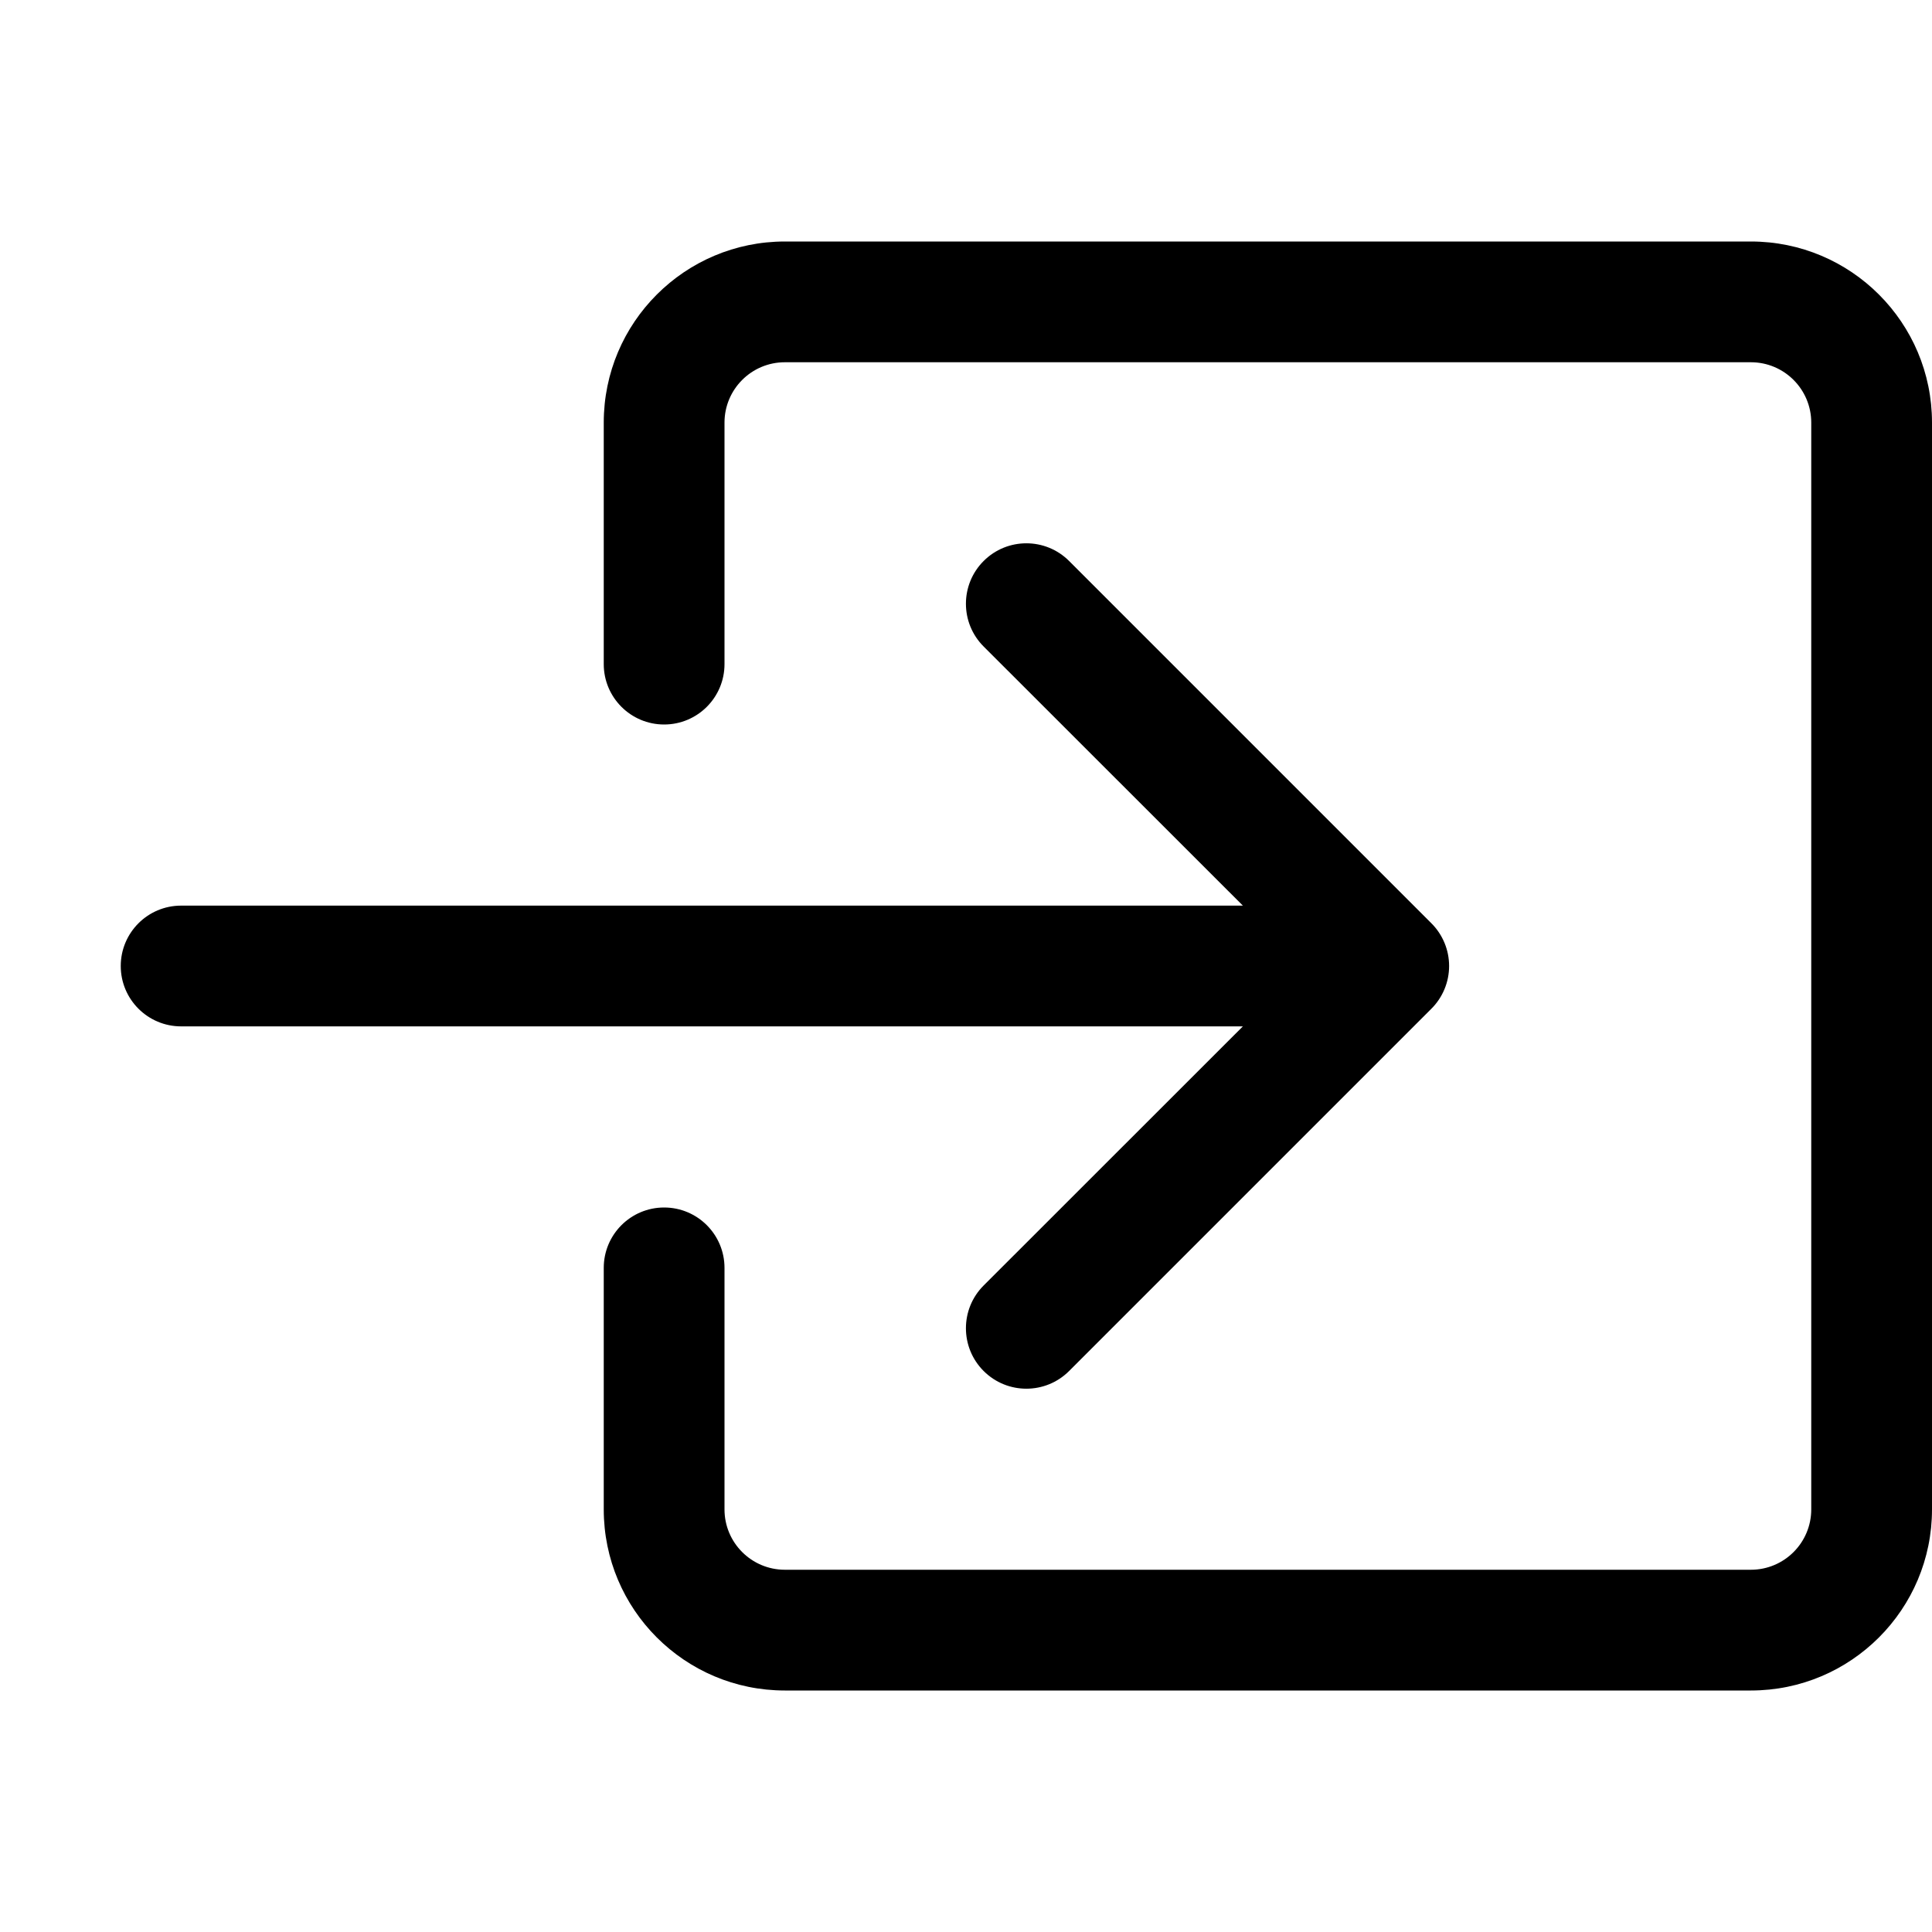
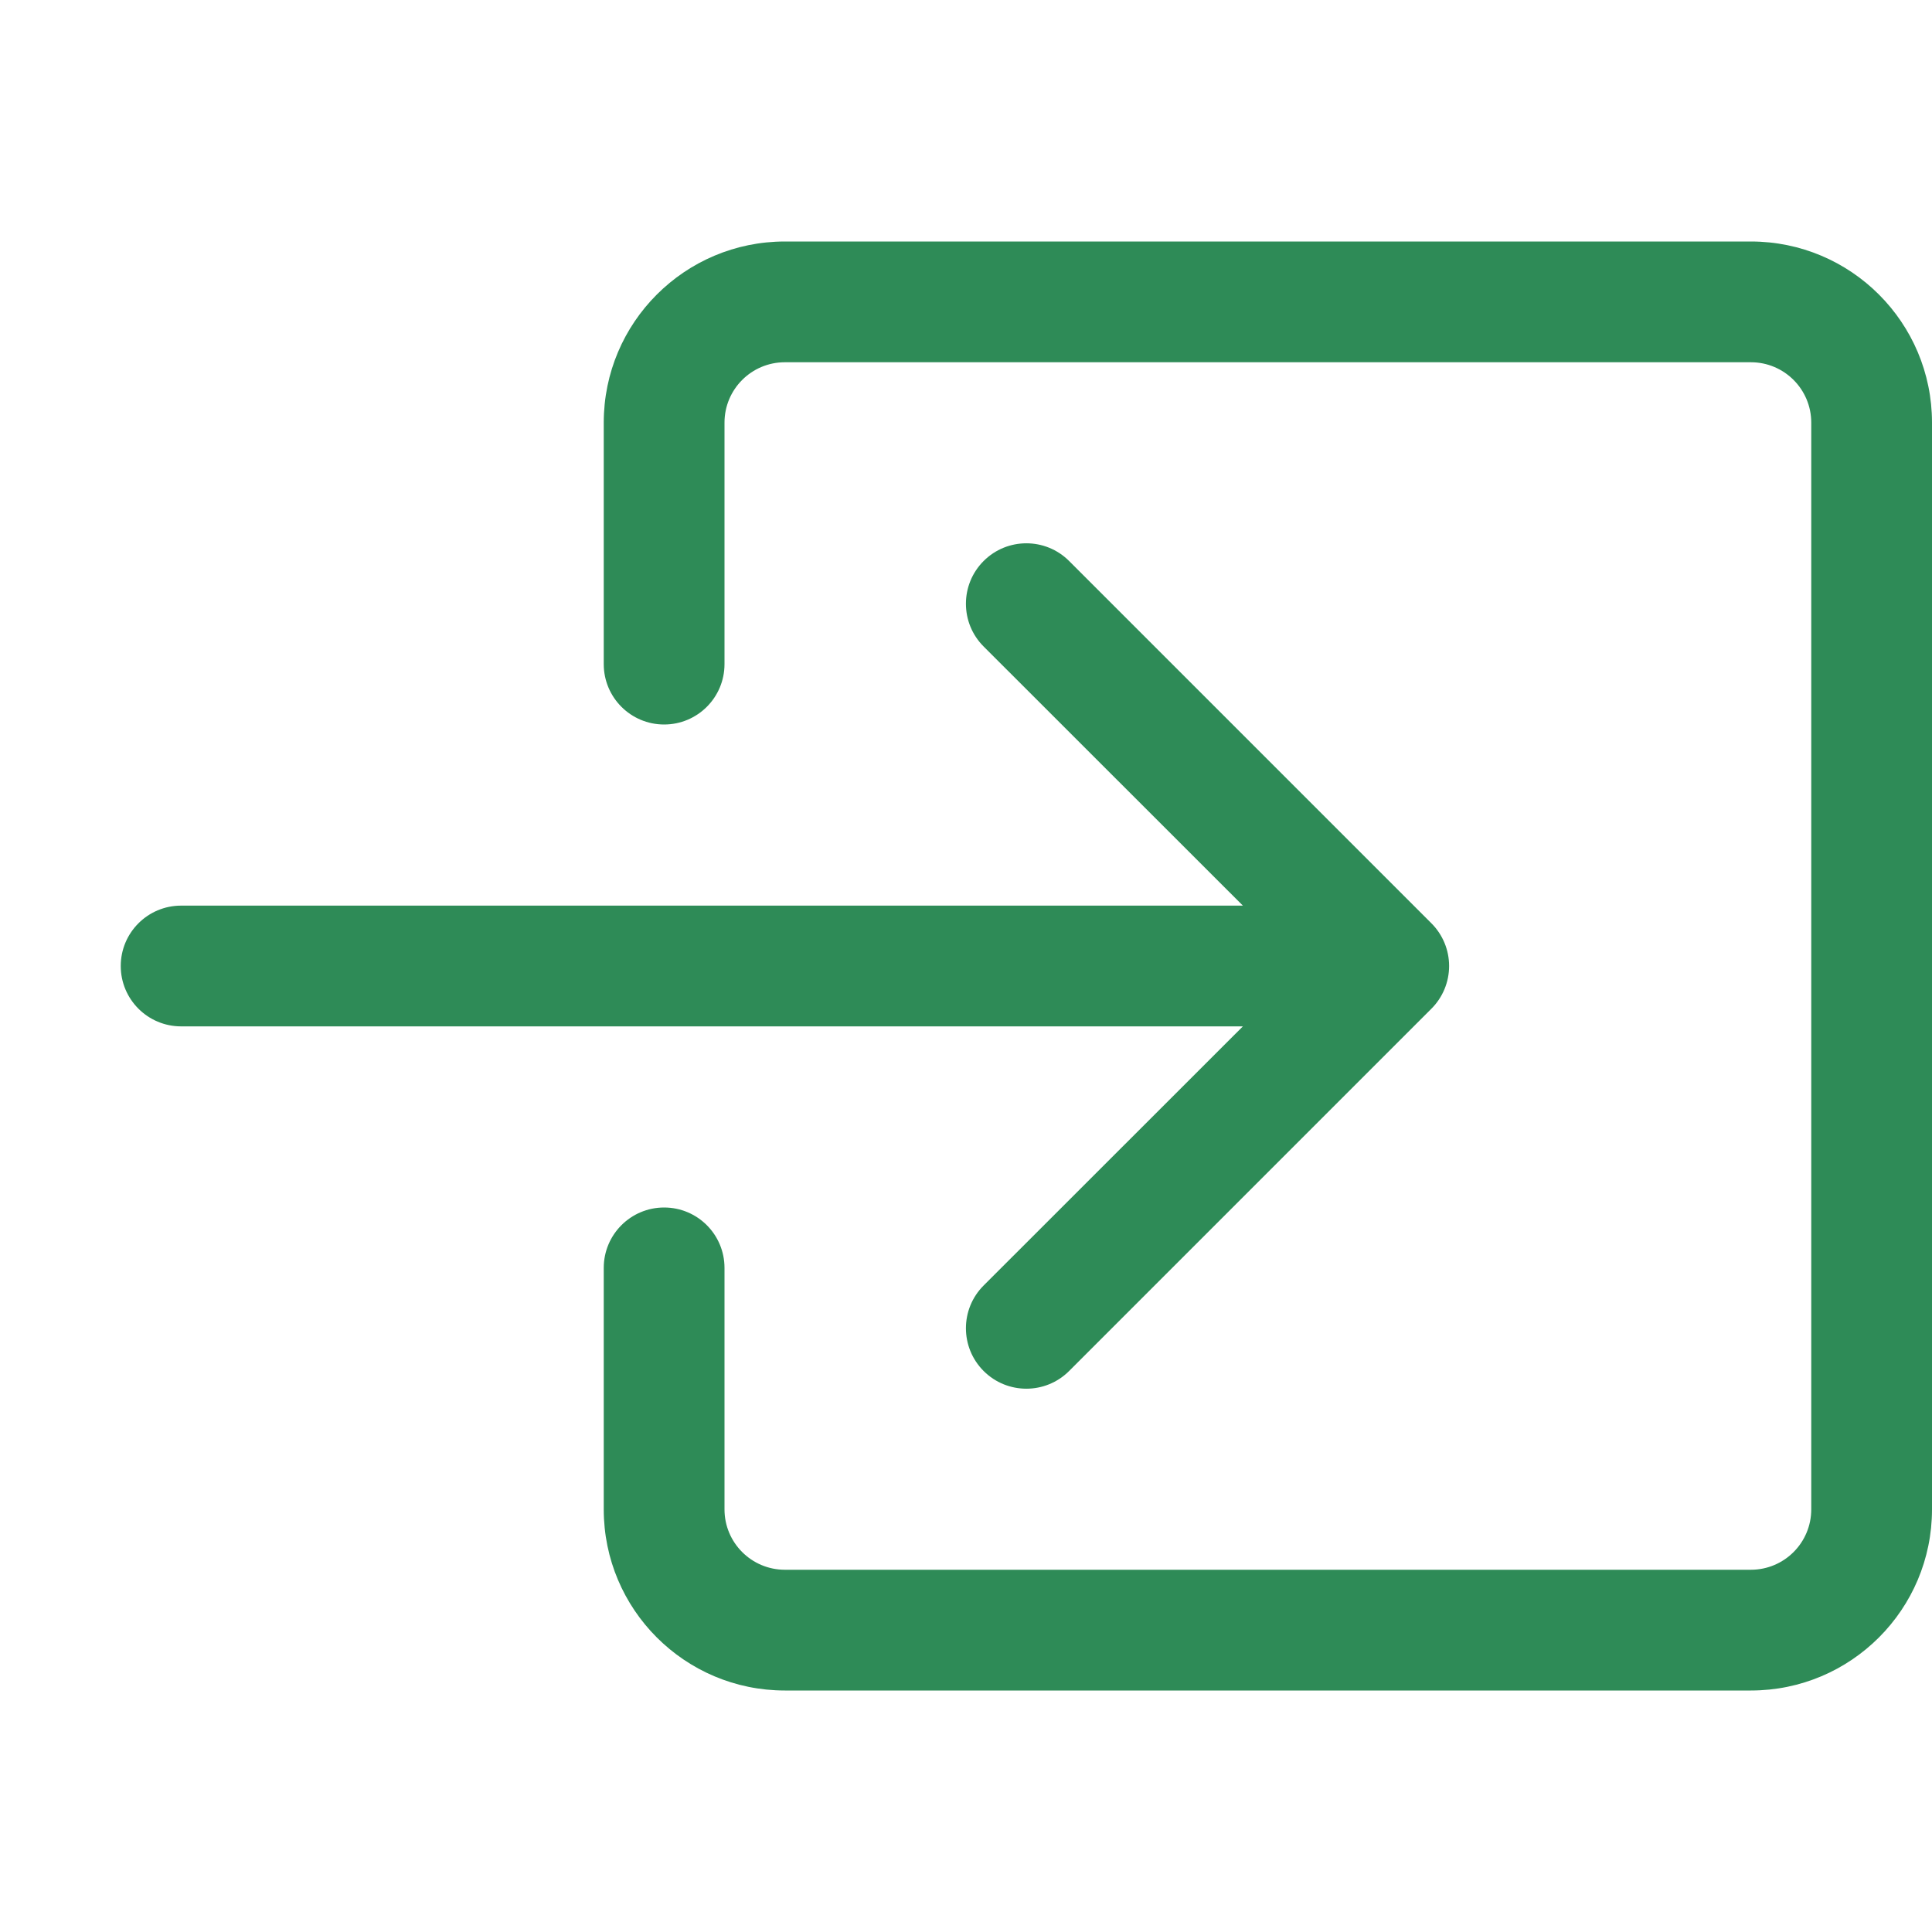
- <svg xmlns="http://www.w3.org/2000/svg" width="16" height="16" fill="currentColor" class="bi bi-box-arrow-in-right" viewBox="0 0 16 16">
+ <svg xmlns="http://www.w3.org/2000/svg" width="21" height="21" fill="SeaGreen" class="bi bi-box-arrow-in-right" viewBox="0 0 16 16">
  <path fill-rule="evenodd" d="M6 3.5a.5.5 0 0 1 .5-.5h8a.5.5 0 0 1 .5.5v9a.5.5 0 0 1-.5.5h-8a.5.5 0 0 1-.5-.5v-2a.5.5 0 0 0-1 0v2A1.5 1.5 0 0 0 6.5 14h8a1.5 1.5 0 0 0 1.5-1.5v-9A1.5 1.5 0 0 0 14.5 2h-8A1.5 1.5 0 0 0 5 3.5v2a.5.5 0 0 0 1 0v-2z" />
  <path fill-rule="evenodd" d="M11.854 8.354a.5.5 0 0 0 0-.708l-3-3a.5.5 0 1 0-.708.708L10.293 7.5H1.5a.5.5 0 0 0 0 1h8.793l-2.147 2.146a.5.5 0 0 0 .708.708l3-3z" />
</svg>
